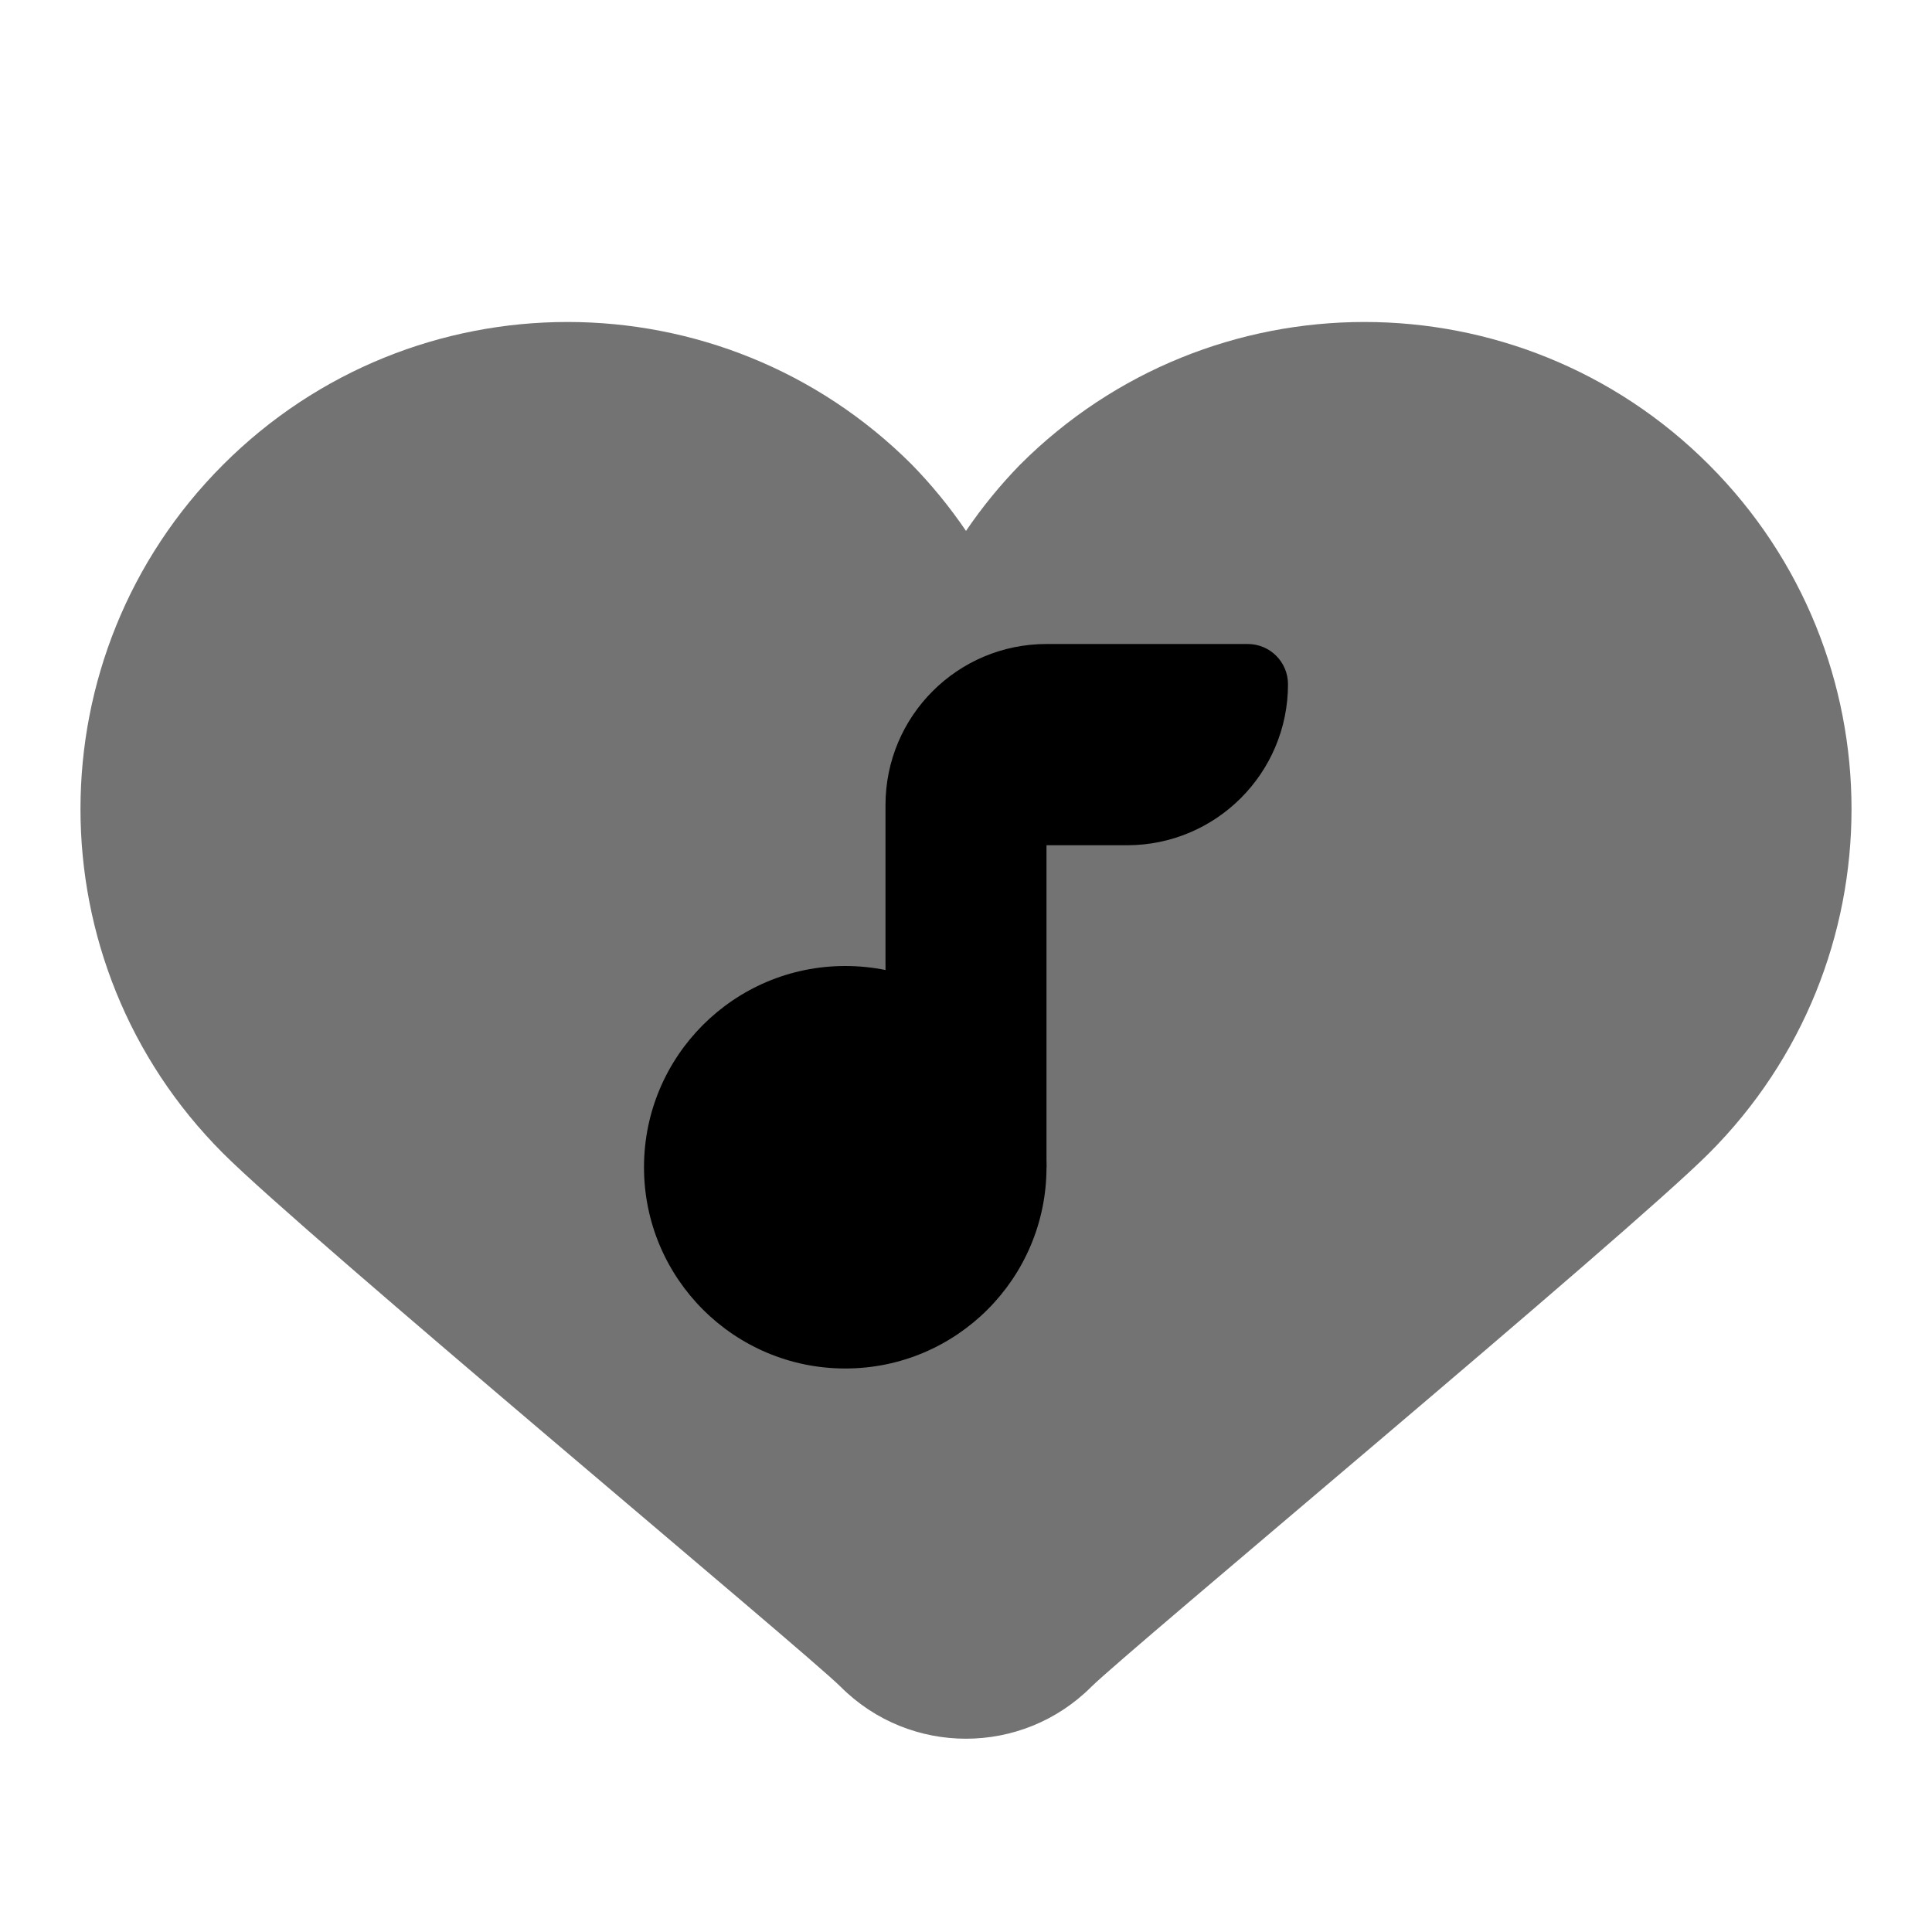
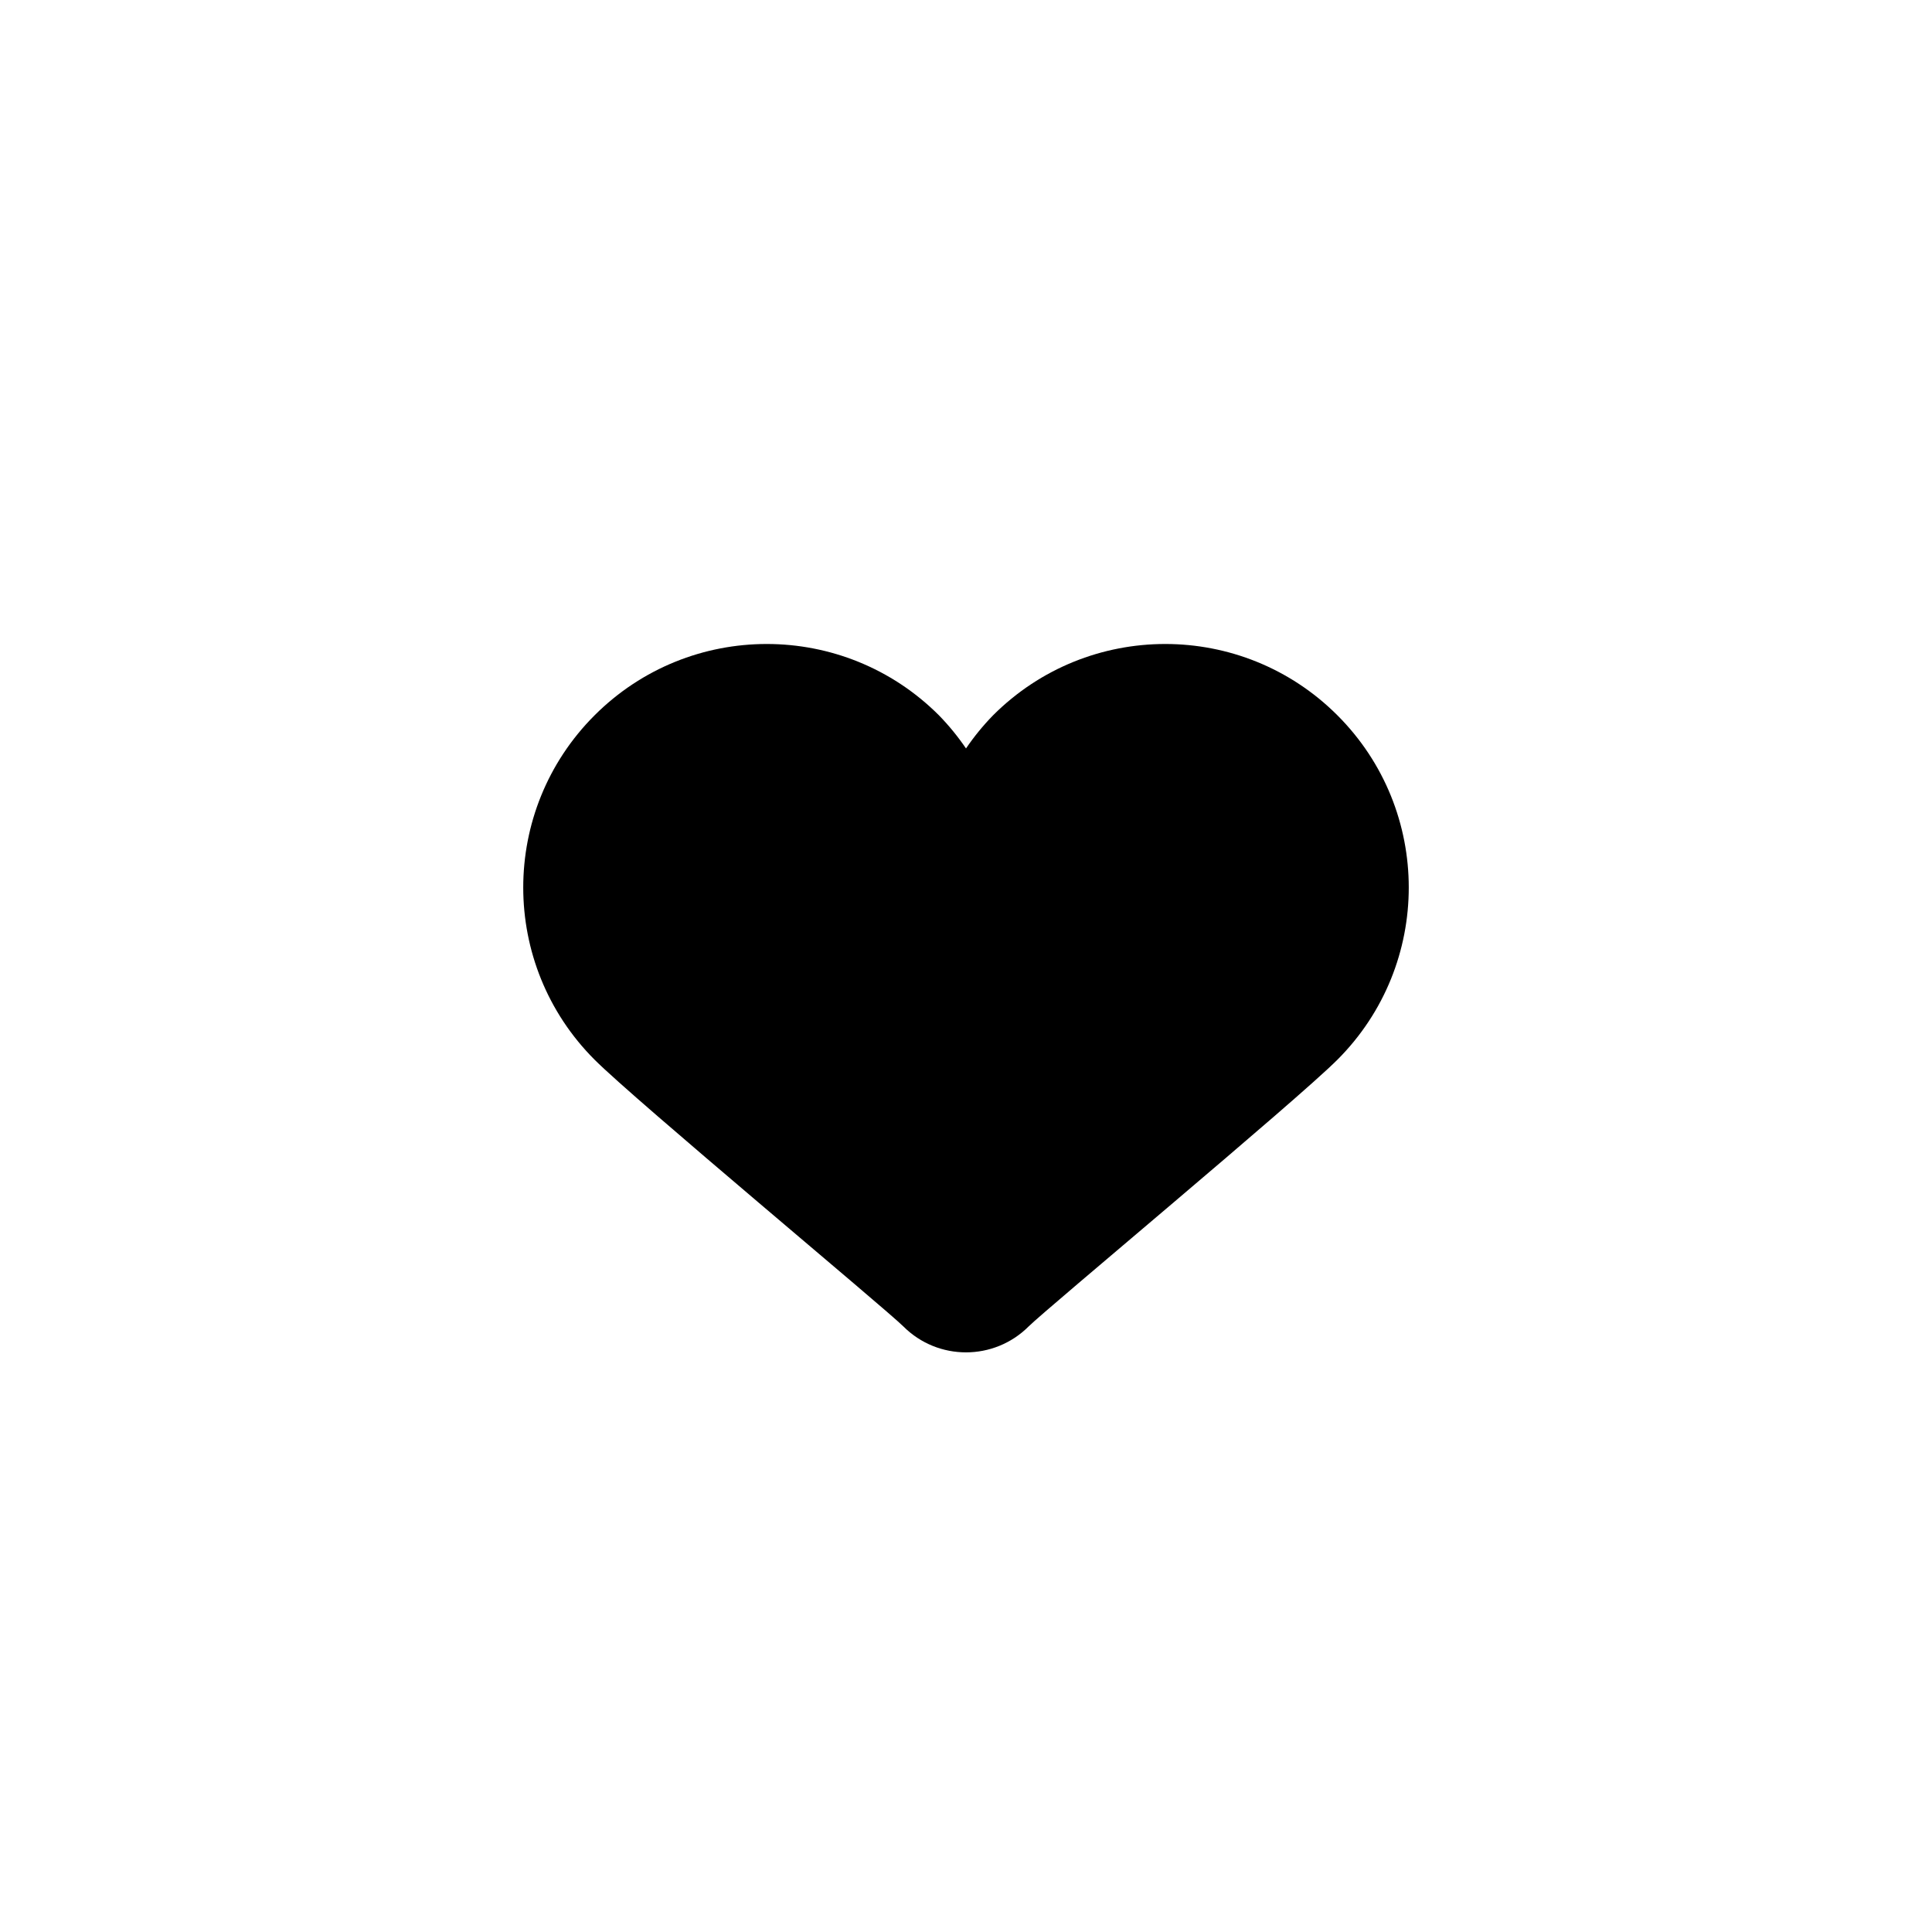
<svg xmlns="http://www.w3.org/2000/svg" viewBox="0 0 24 24" width="192" height="192">
-   <path d="M2.772 14.328c1.027 1.027 7.241 6.196 7.672 6.627.43.43.993.644 1.556.644s1.126-.215 1.556-.644c.432-.431 6.646-5.601 7.672-6.627 2.363-2.363 2.363-6.193 0-8.556s-6.193-2.363-8.556 0a6.06 6.06 0 00-.672.823 6.06 6.06 0 00-.672-.823c-2.363-2.363-6.193-2.363-8.556 0s-2.363 6.193 0 8.556z" opacity=".55" fill="currentColor" />
-   <path d="M13 10.5h1a2 2 0 002-2 .5.5 0 00-.5-.5H13v2.5zM13 14.5L11 13v-3a2 2 0 012-2v6.5z" fill="currentColor" />
-   <circle cx="10.5" cy="14.5" r="2.5" fill="currentColor" />
+   <path d="M2.772 14.328c1.027 1.027 7.241 6.196 7.672 6.627.43.43.993.644 1.556.644s1.126-.215 1.556-.644c.432-.431 6.646-5.601 7.672-6.627 2.363-2.363 2.363-6.193 0-8.556s-6.193-2.363-8.556 0a6.06 6.06 0 00-.672.823 6.06 6.06 0 00-.672-.823c-2.363-2.363-6.193-2.363-8.556 0s-2.363 6.193 0 8.556z" transform="translate(6 6) scale(.5)" fill="currentColor" />
</svg>
